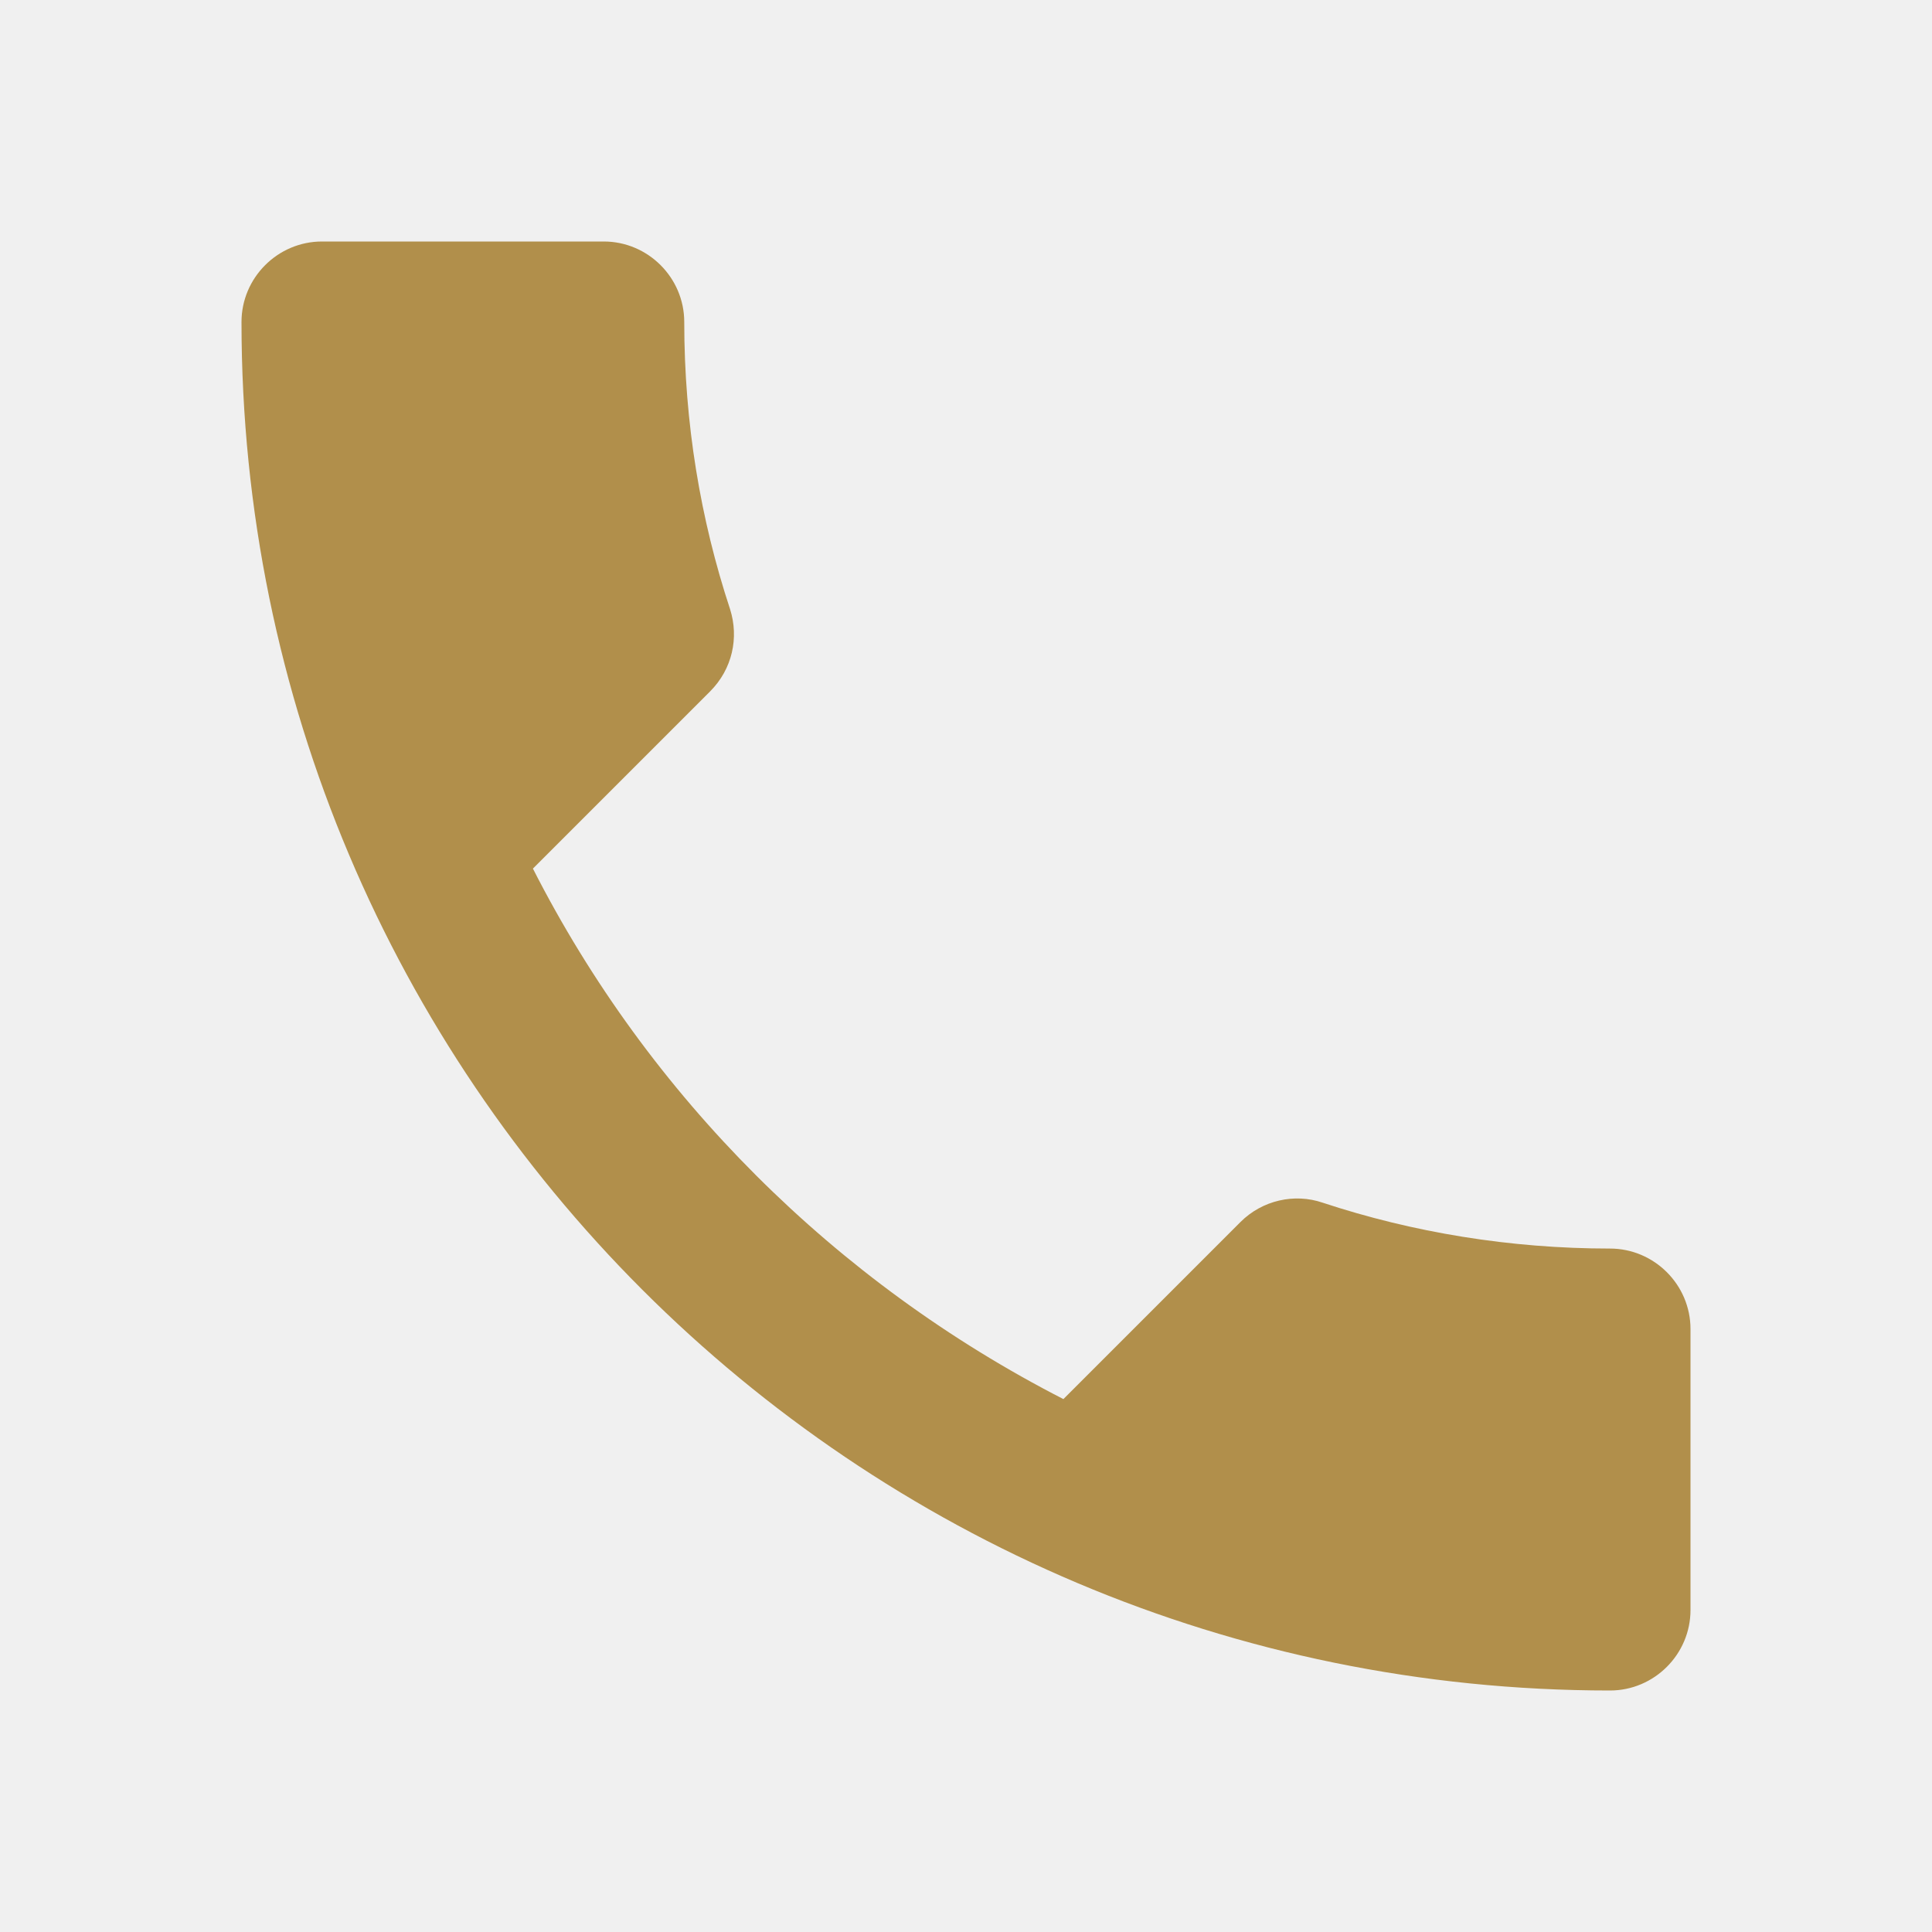
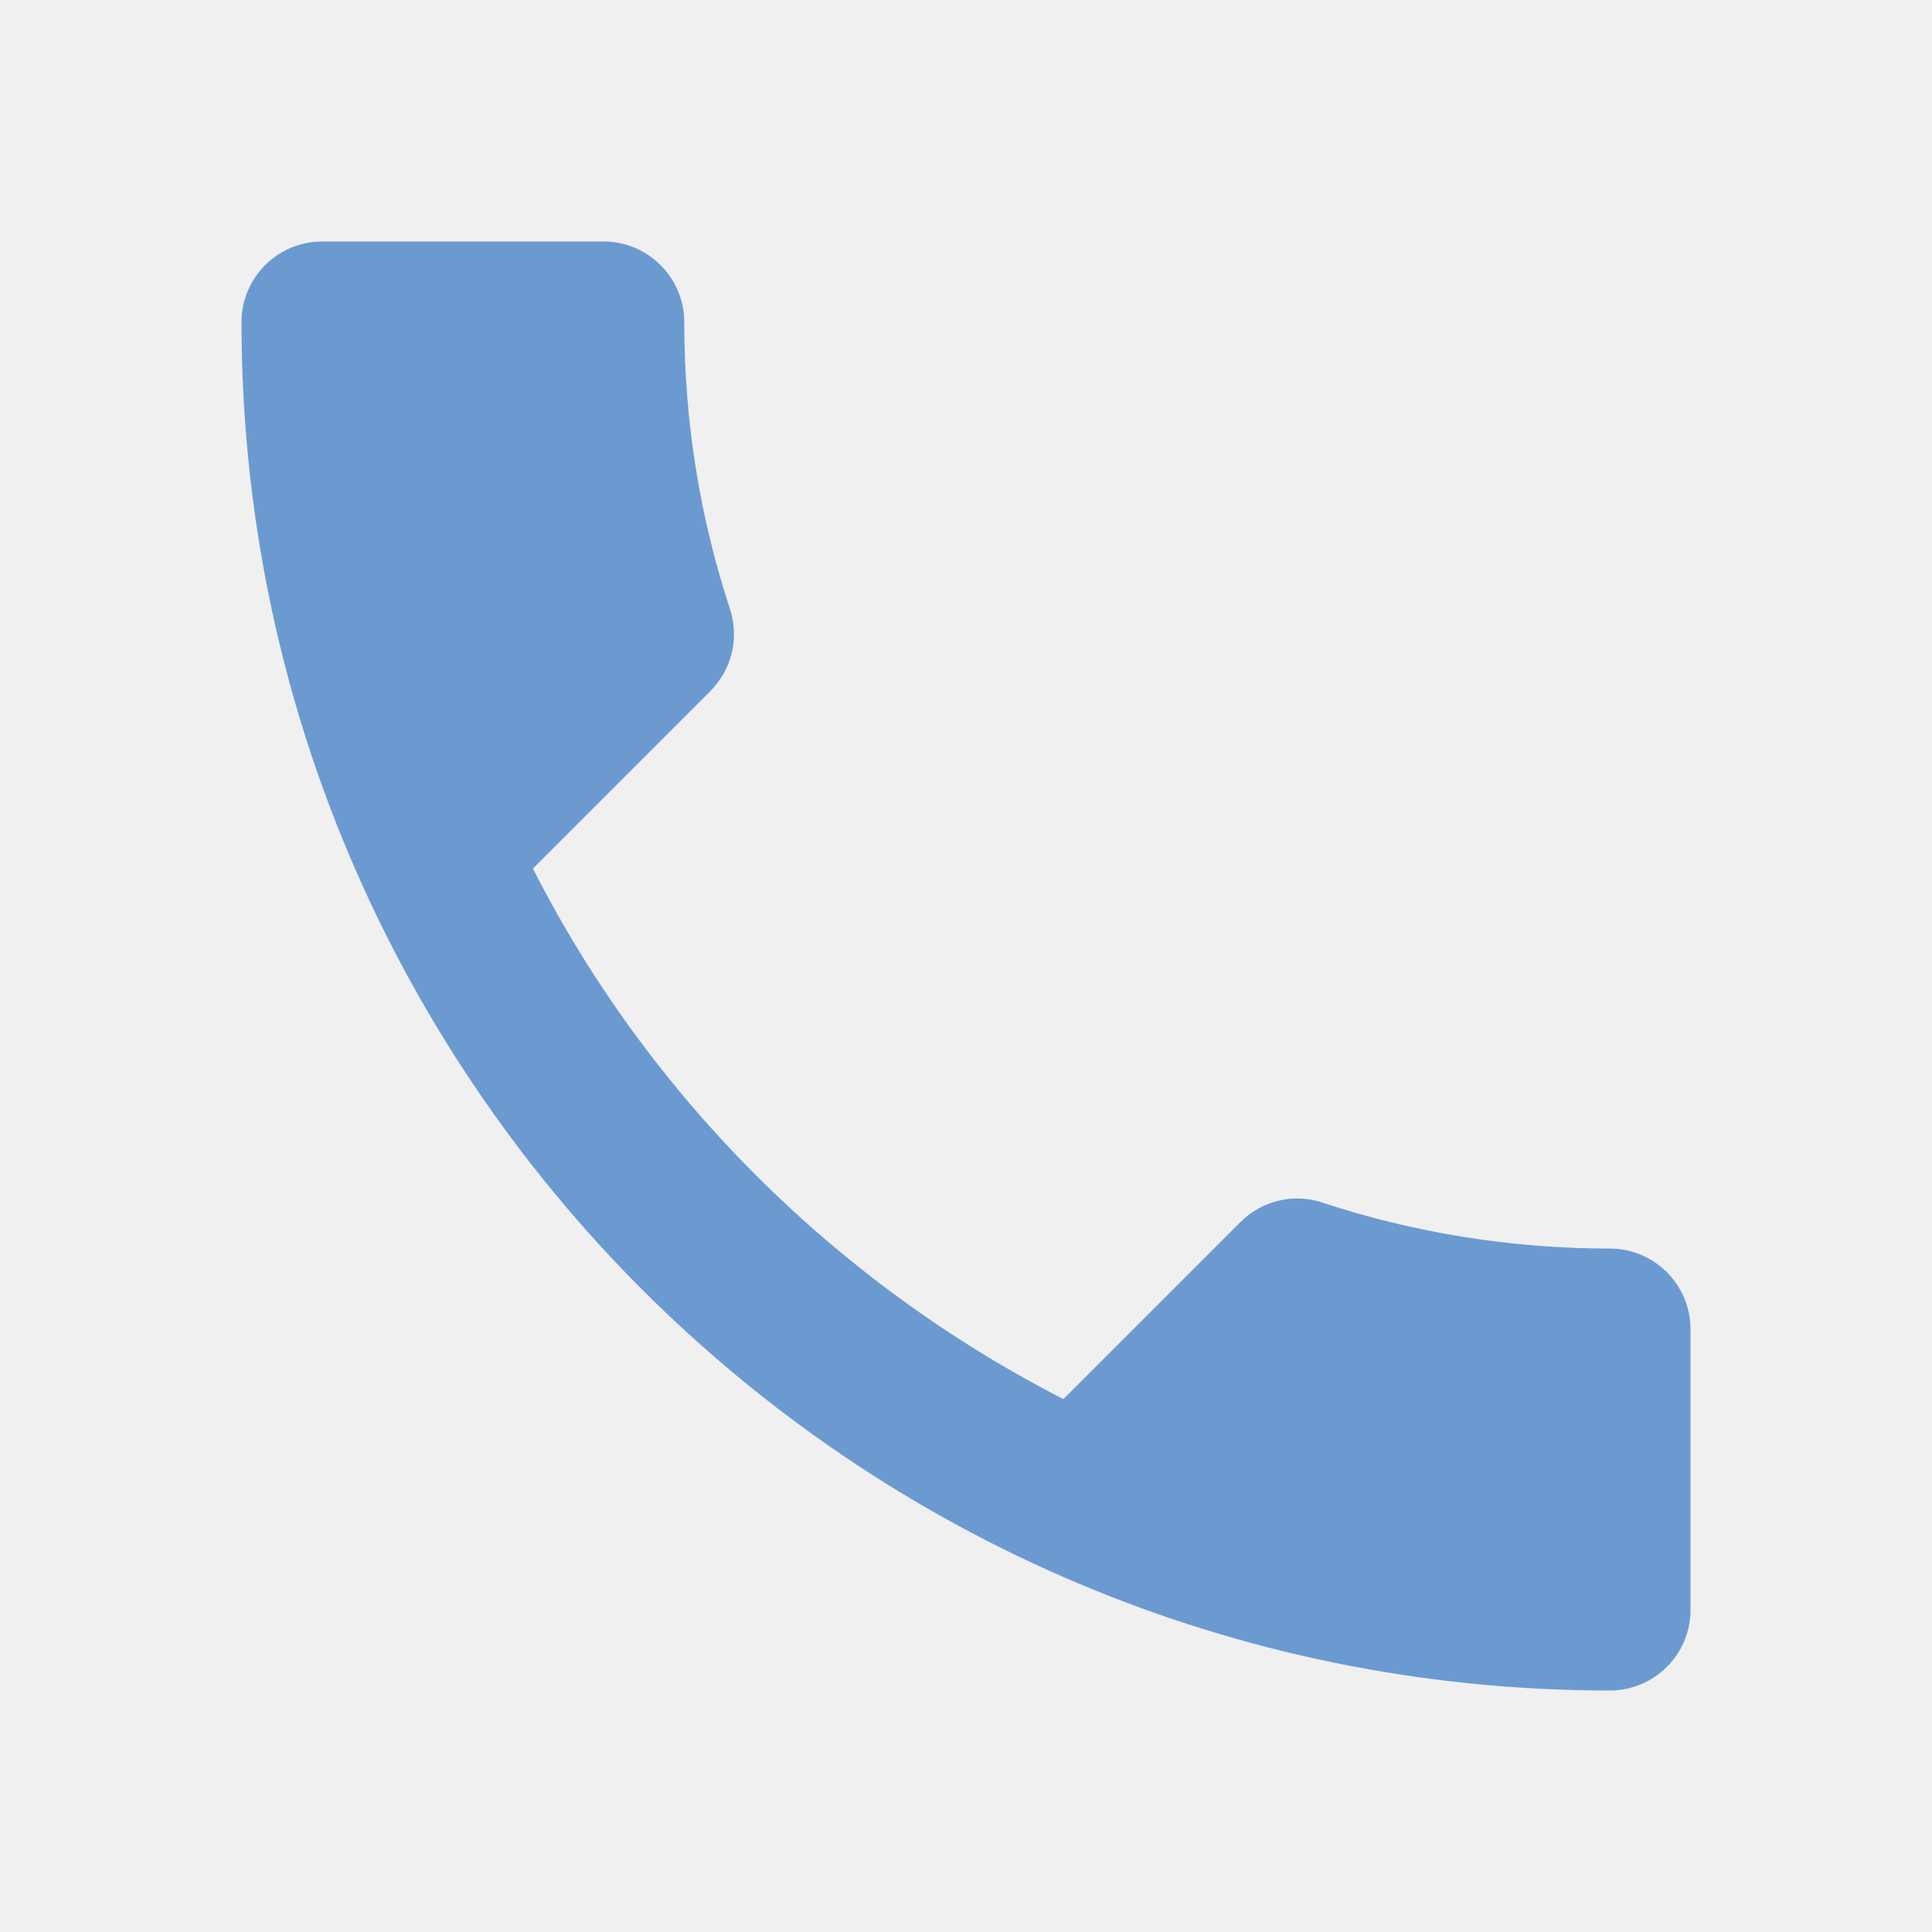
<svg xmlns="http://www.w3.org/2000/svg" fill="#FFFFFF" height="48" viewBox="0 0 24 24" width="48">
  <path d="M0 0h24v24H0z" fill="none" />
-   <path fill="#b18f4b" d="M6.62 10.79c1.44 2.83 3.76 5.14 6.59 6.59l2.2-2.2c.27-.27.67-.36 1.02-.24 1.12.37 2.33.57 3.57.57.55 0 1 .45 1 1V20c0 .55-.45 1-1 1-9.39 0-17-7.61-17-17 0-.55.45-1 1-1h3.5c.55 0 1 .45 1 1 0 1.25.2 2.45.57 3.57.11.35.03.74-.25 1.02l-2.2 2.2z" />
+   <path fill="#6b9ad1" d="M6.62 10.79c1.44 2.83 3.76 5.14 6.59 6.59l2.2-2.2c.27-.27.67-.36 1.02-.24 1.12.37 2.33.57 3.57.57.55 0 1 .45 1 1V20c0 .55-.45 1-1 1-9.39 0-17-7.61-17-17 0-.55.45-1 1-1h3.5c.55 0 1 .45 1 1 0 1.25.2 2.45.57 3.57.11.35.03.74-.25 1.02l-2.2 2.2z" />
</svg>
